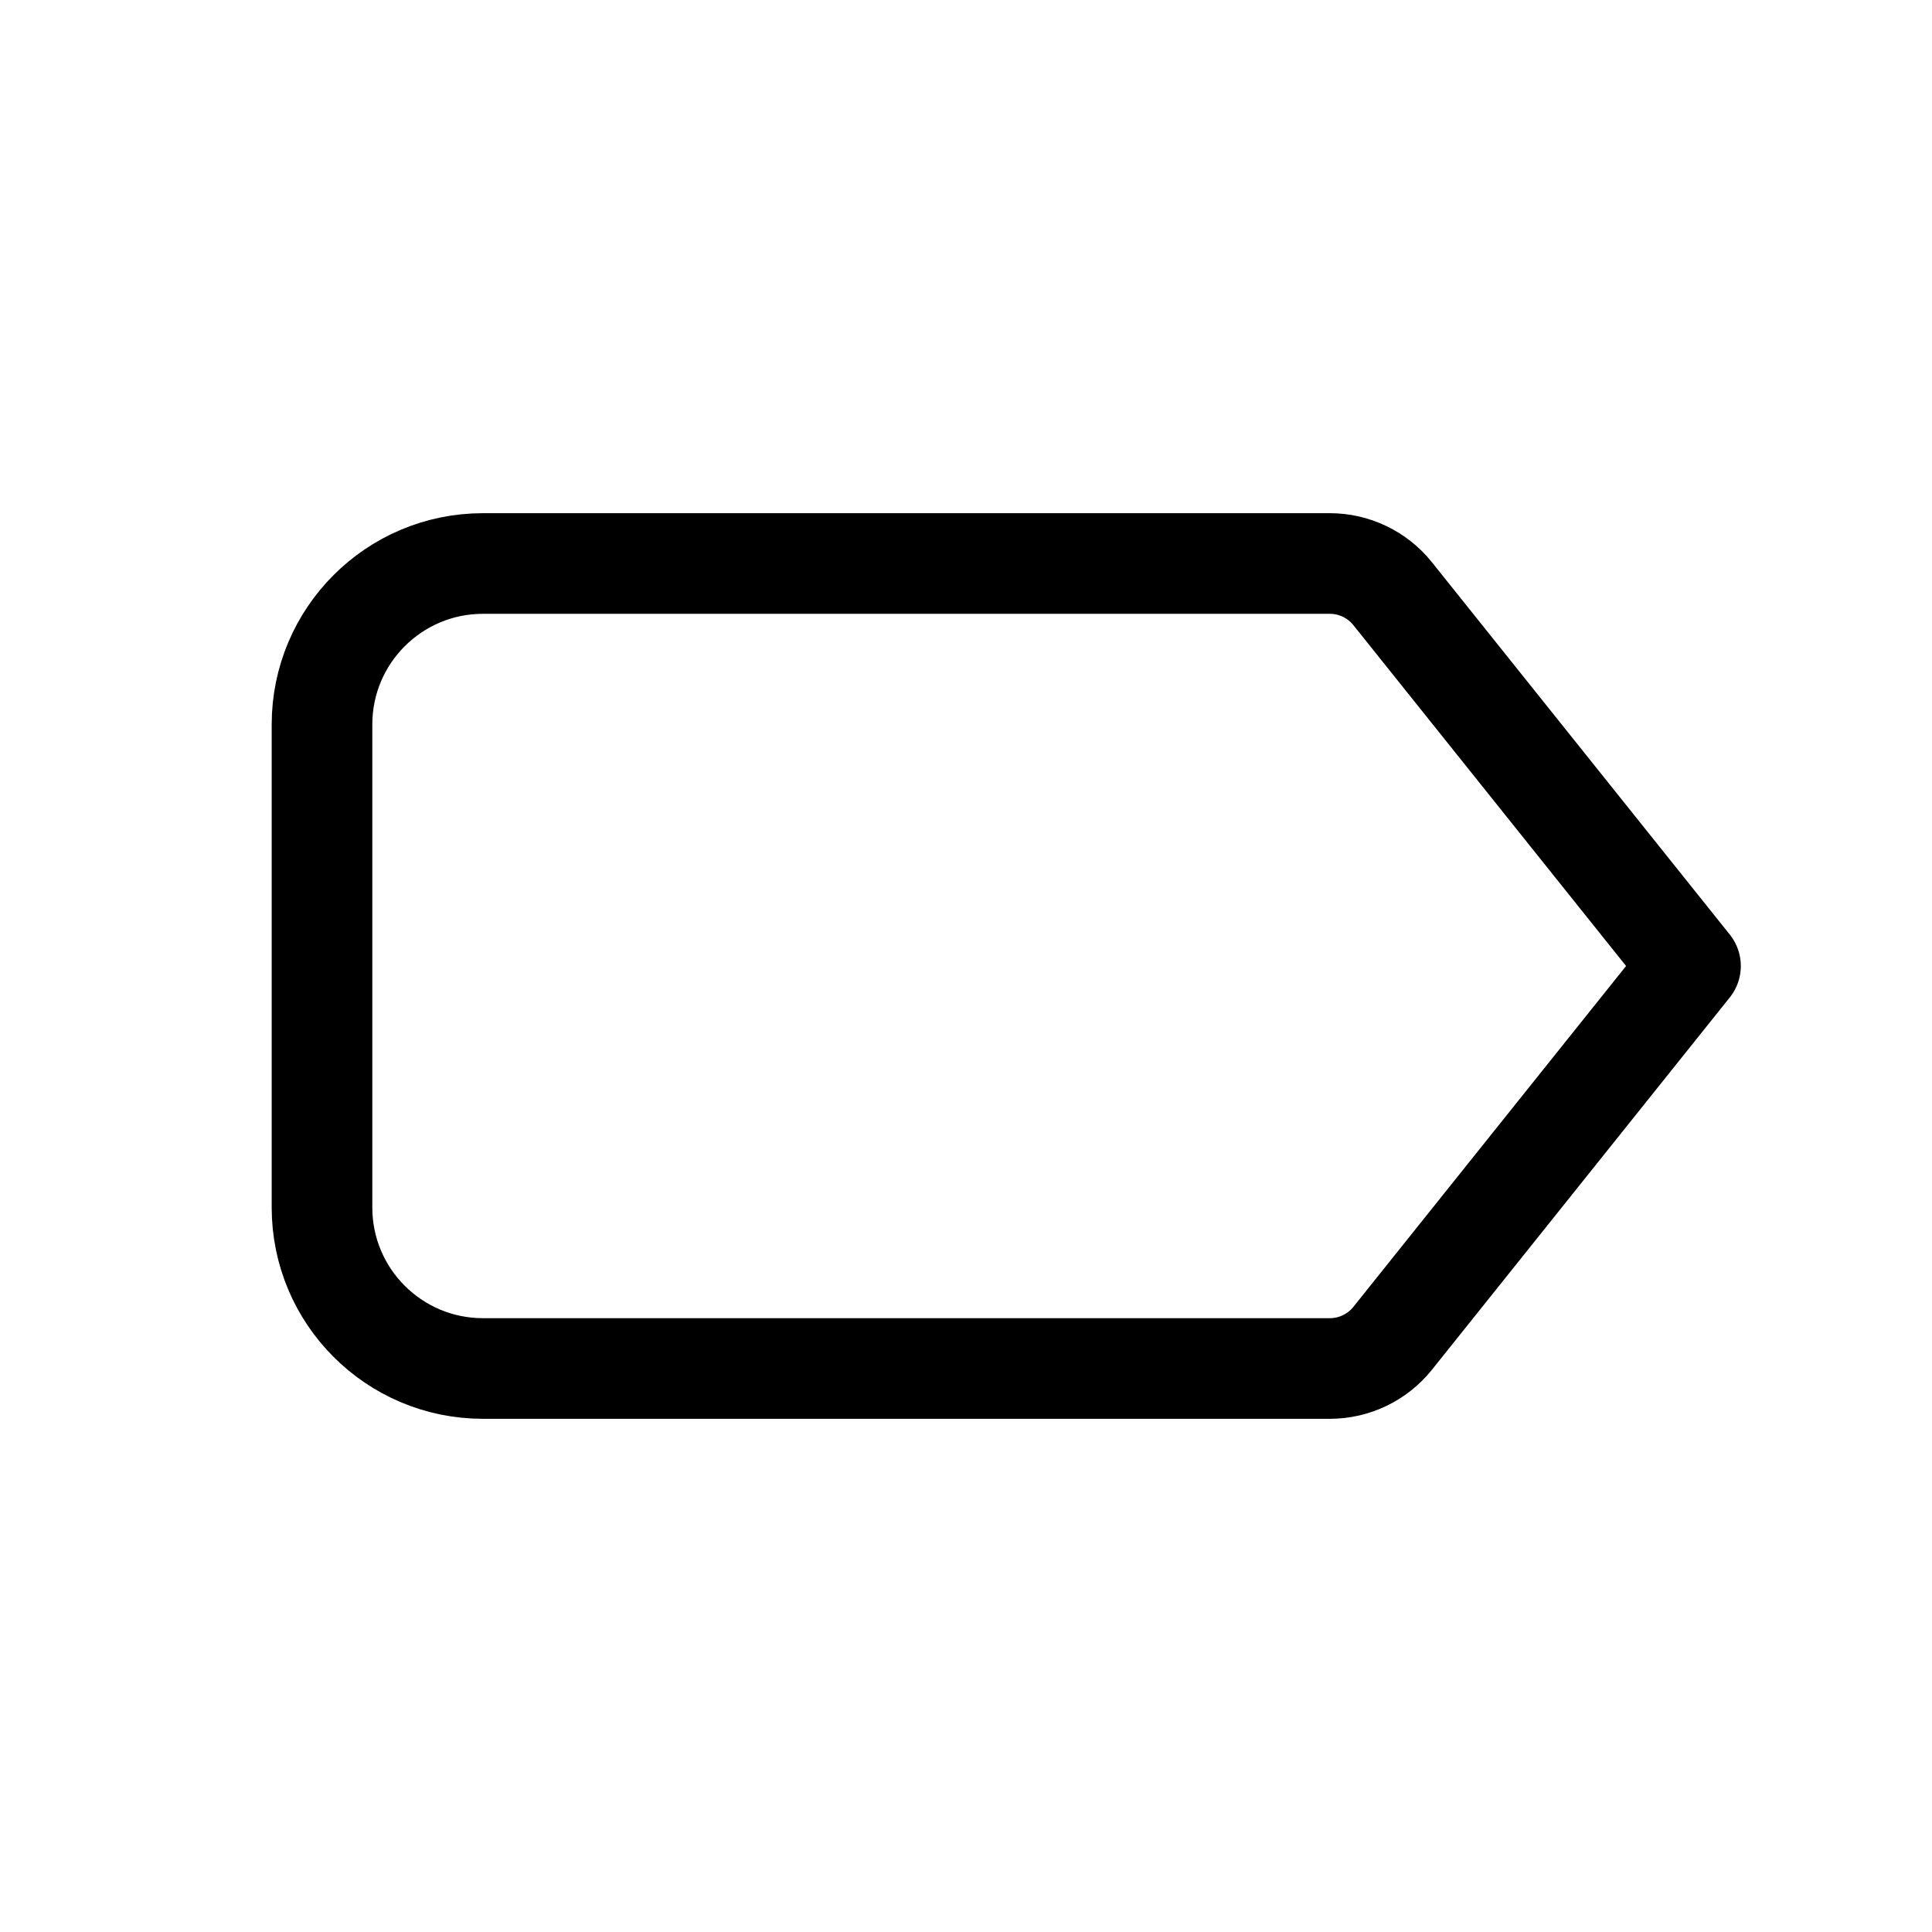
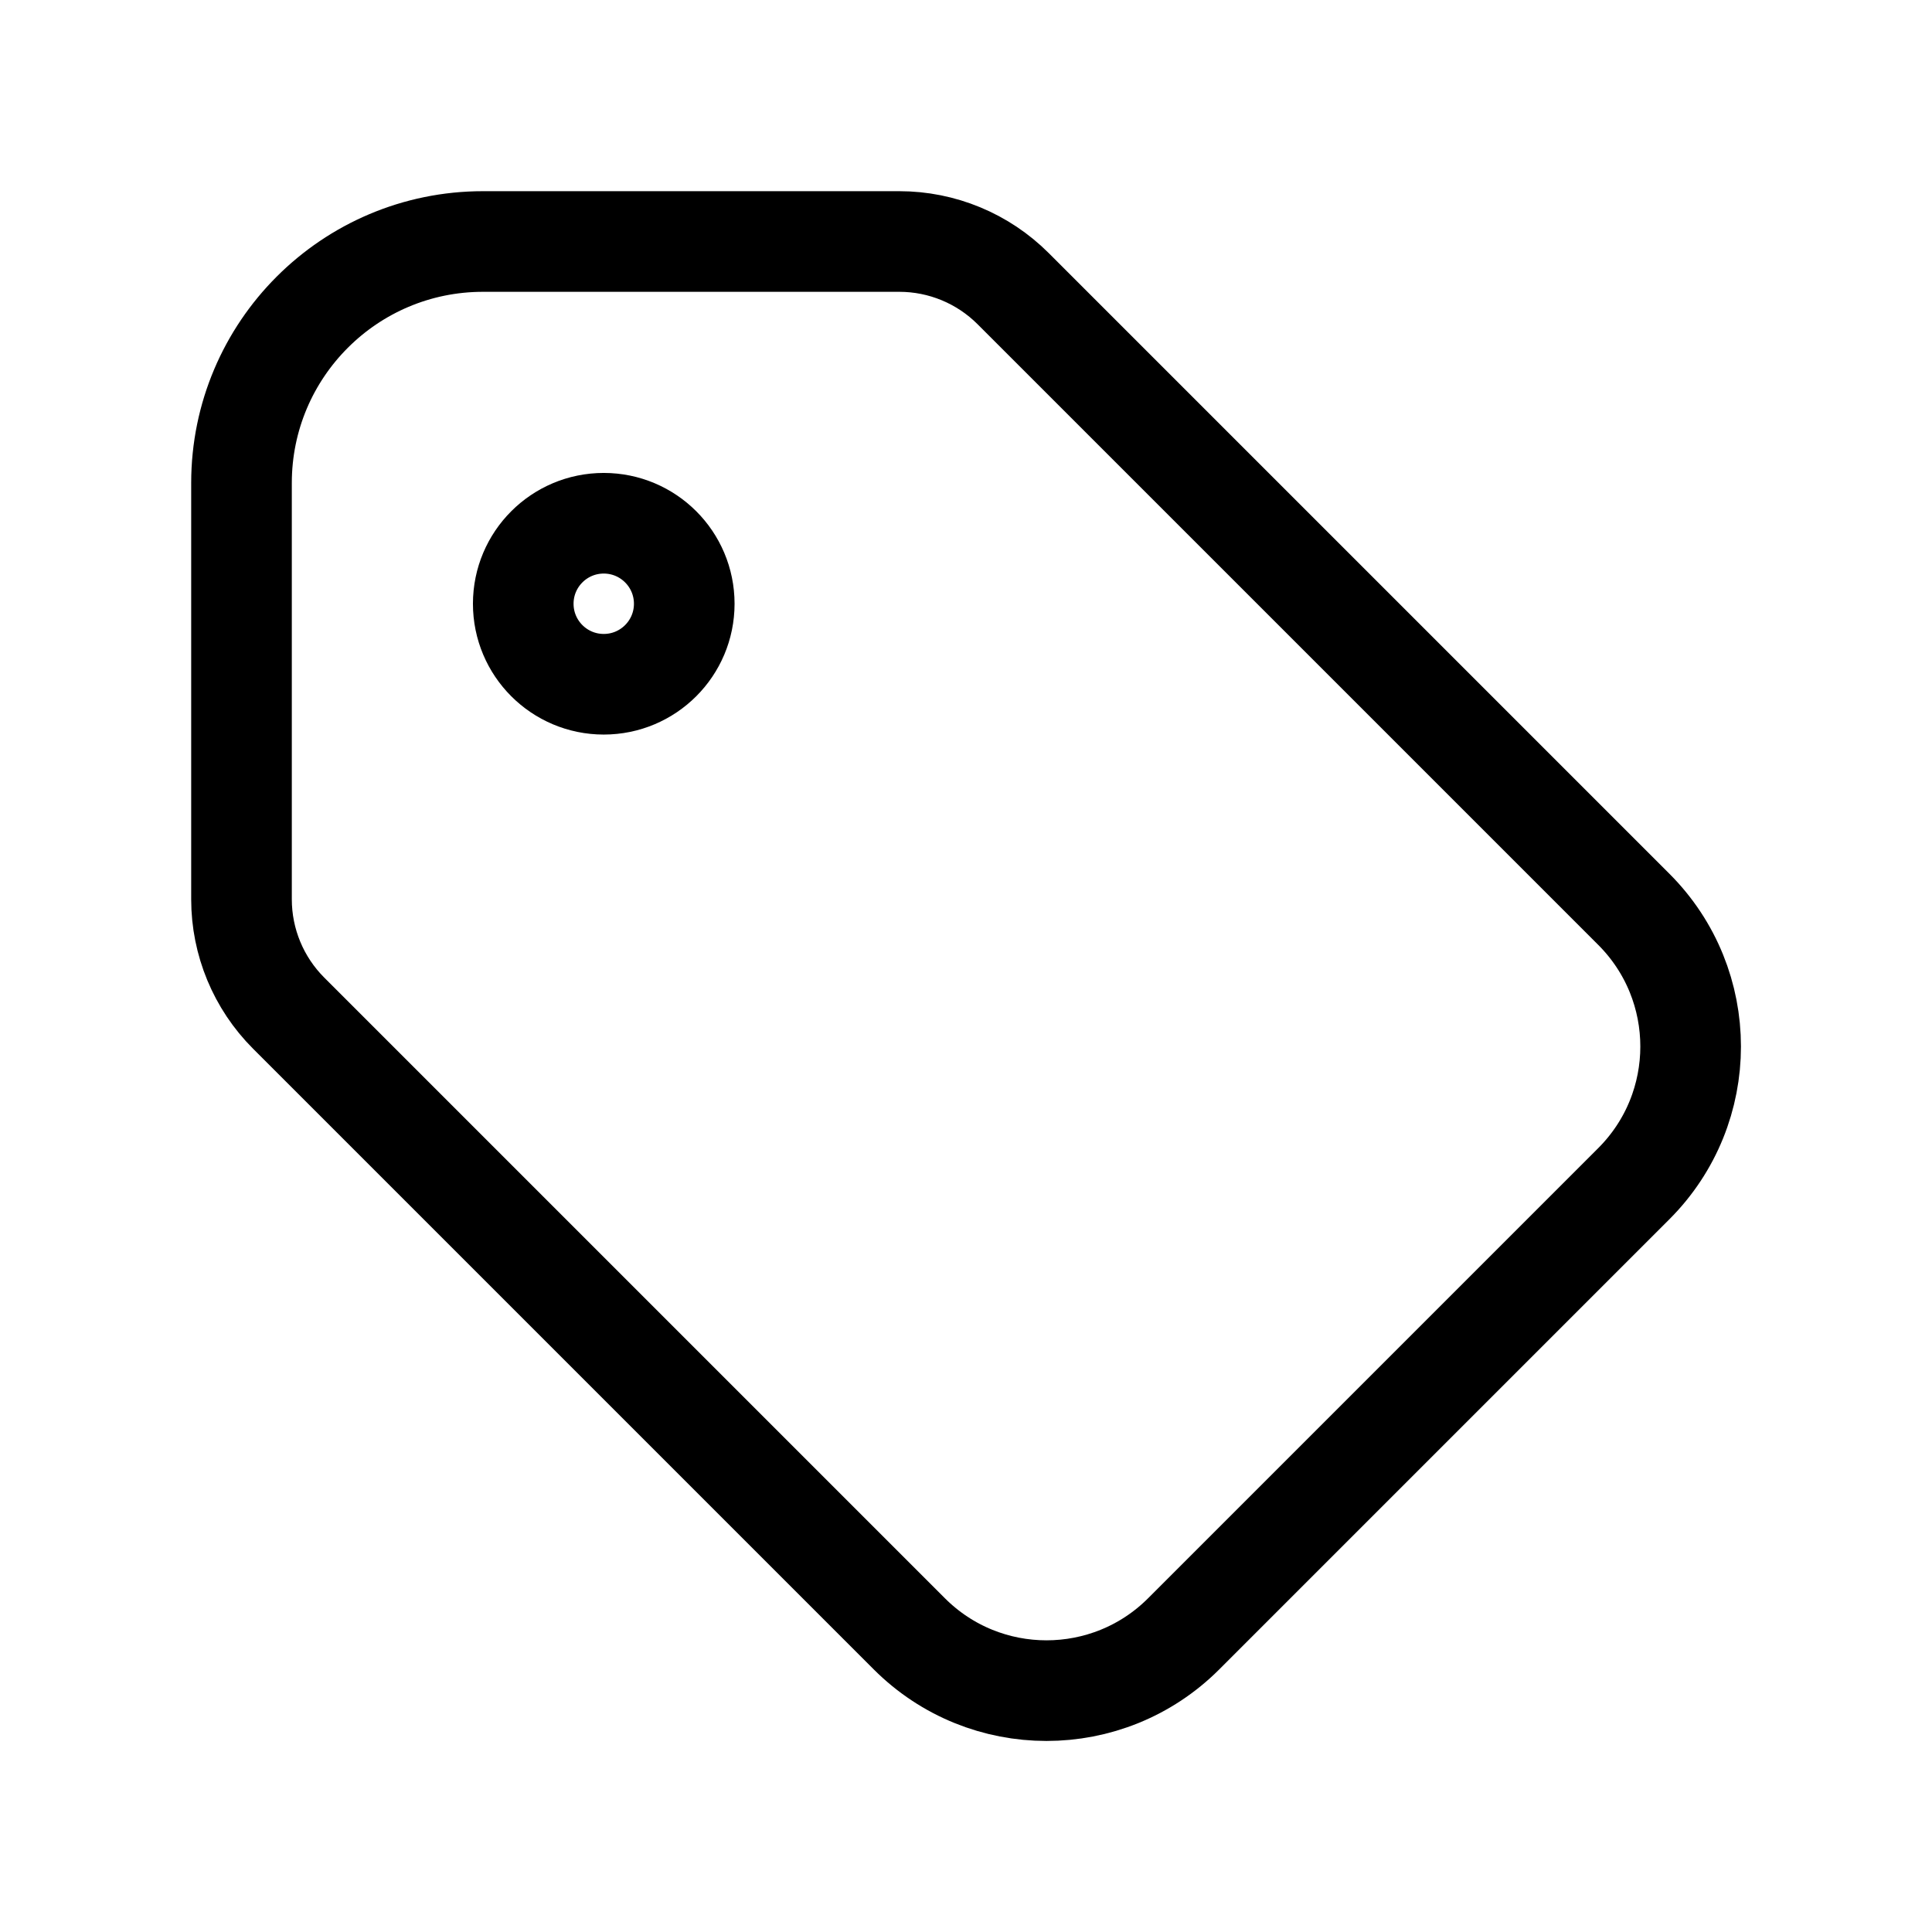
- <svg xmlns="http://www.w3.org/2000/svg" width="24" height="24" viewBox="0 0 24 24" fill="none" stroke="currentColor" stroke-width="1.25" stroke-linecap="round" stroke-linejoin="round" class="icon icon-tabler icons-tabler-outline icon-tabler-label">
+ <svg xmlns="http://www.w3.org/2000/svg" width="24" height="24" viewBox="0 0 24 24" fill="none" stroke="currentColor" stroke-width="1.25" stroke-linecap="round" stroke-linejoin="round" class="icon icon-tabler icons-tabler-outline icon-tabler-tag">
  <path stroke="none" d="M0 0h24v24H0z" fill="none" />
-   <path d="M16.52 7h-10.52a2 2 0 0 0 -2 2v6a2 2 0 0 0 2 2h10.52a1 1 0 0 0 .78 -.375l3.7 -4.625l-3.7 -4.625a1 1 0 0 0 -.78 -.375" />
+   <path d="M6.5 7.5a1 1 0 1 0 2 0a1 1 0 1 0 -2 0" />
+   <path d="M3 6v5.172a2 2 0 0 0 .586 1.414l7.71 7.71a2.41 2.41 0 0 0 3.408 0l5.592 -5.592a2.41 2.41 0 0 0 0 -3.408l-7.71 -7.71a2 2 0 0 0 -1.414 -.586h-5.172a3 3 0 0 0 -3 3" />
</svg>
